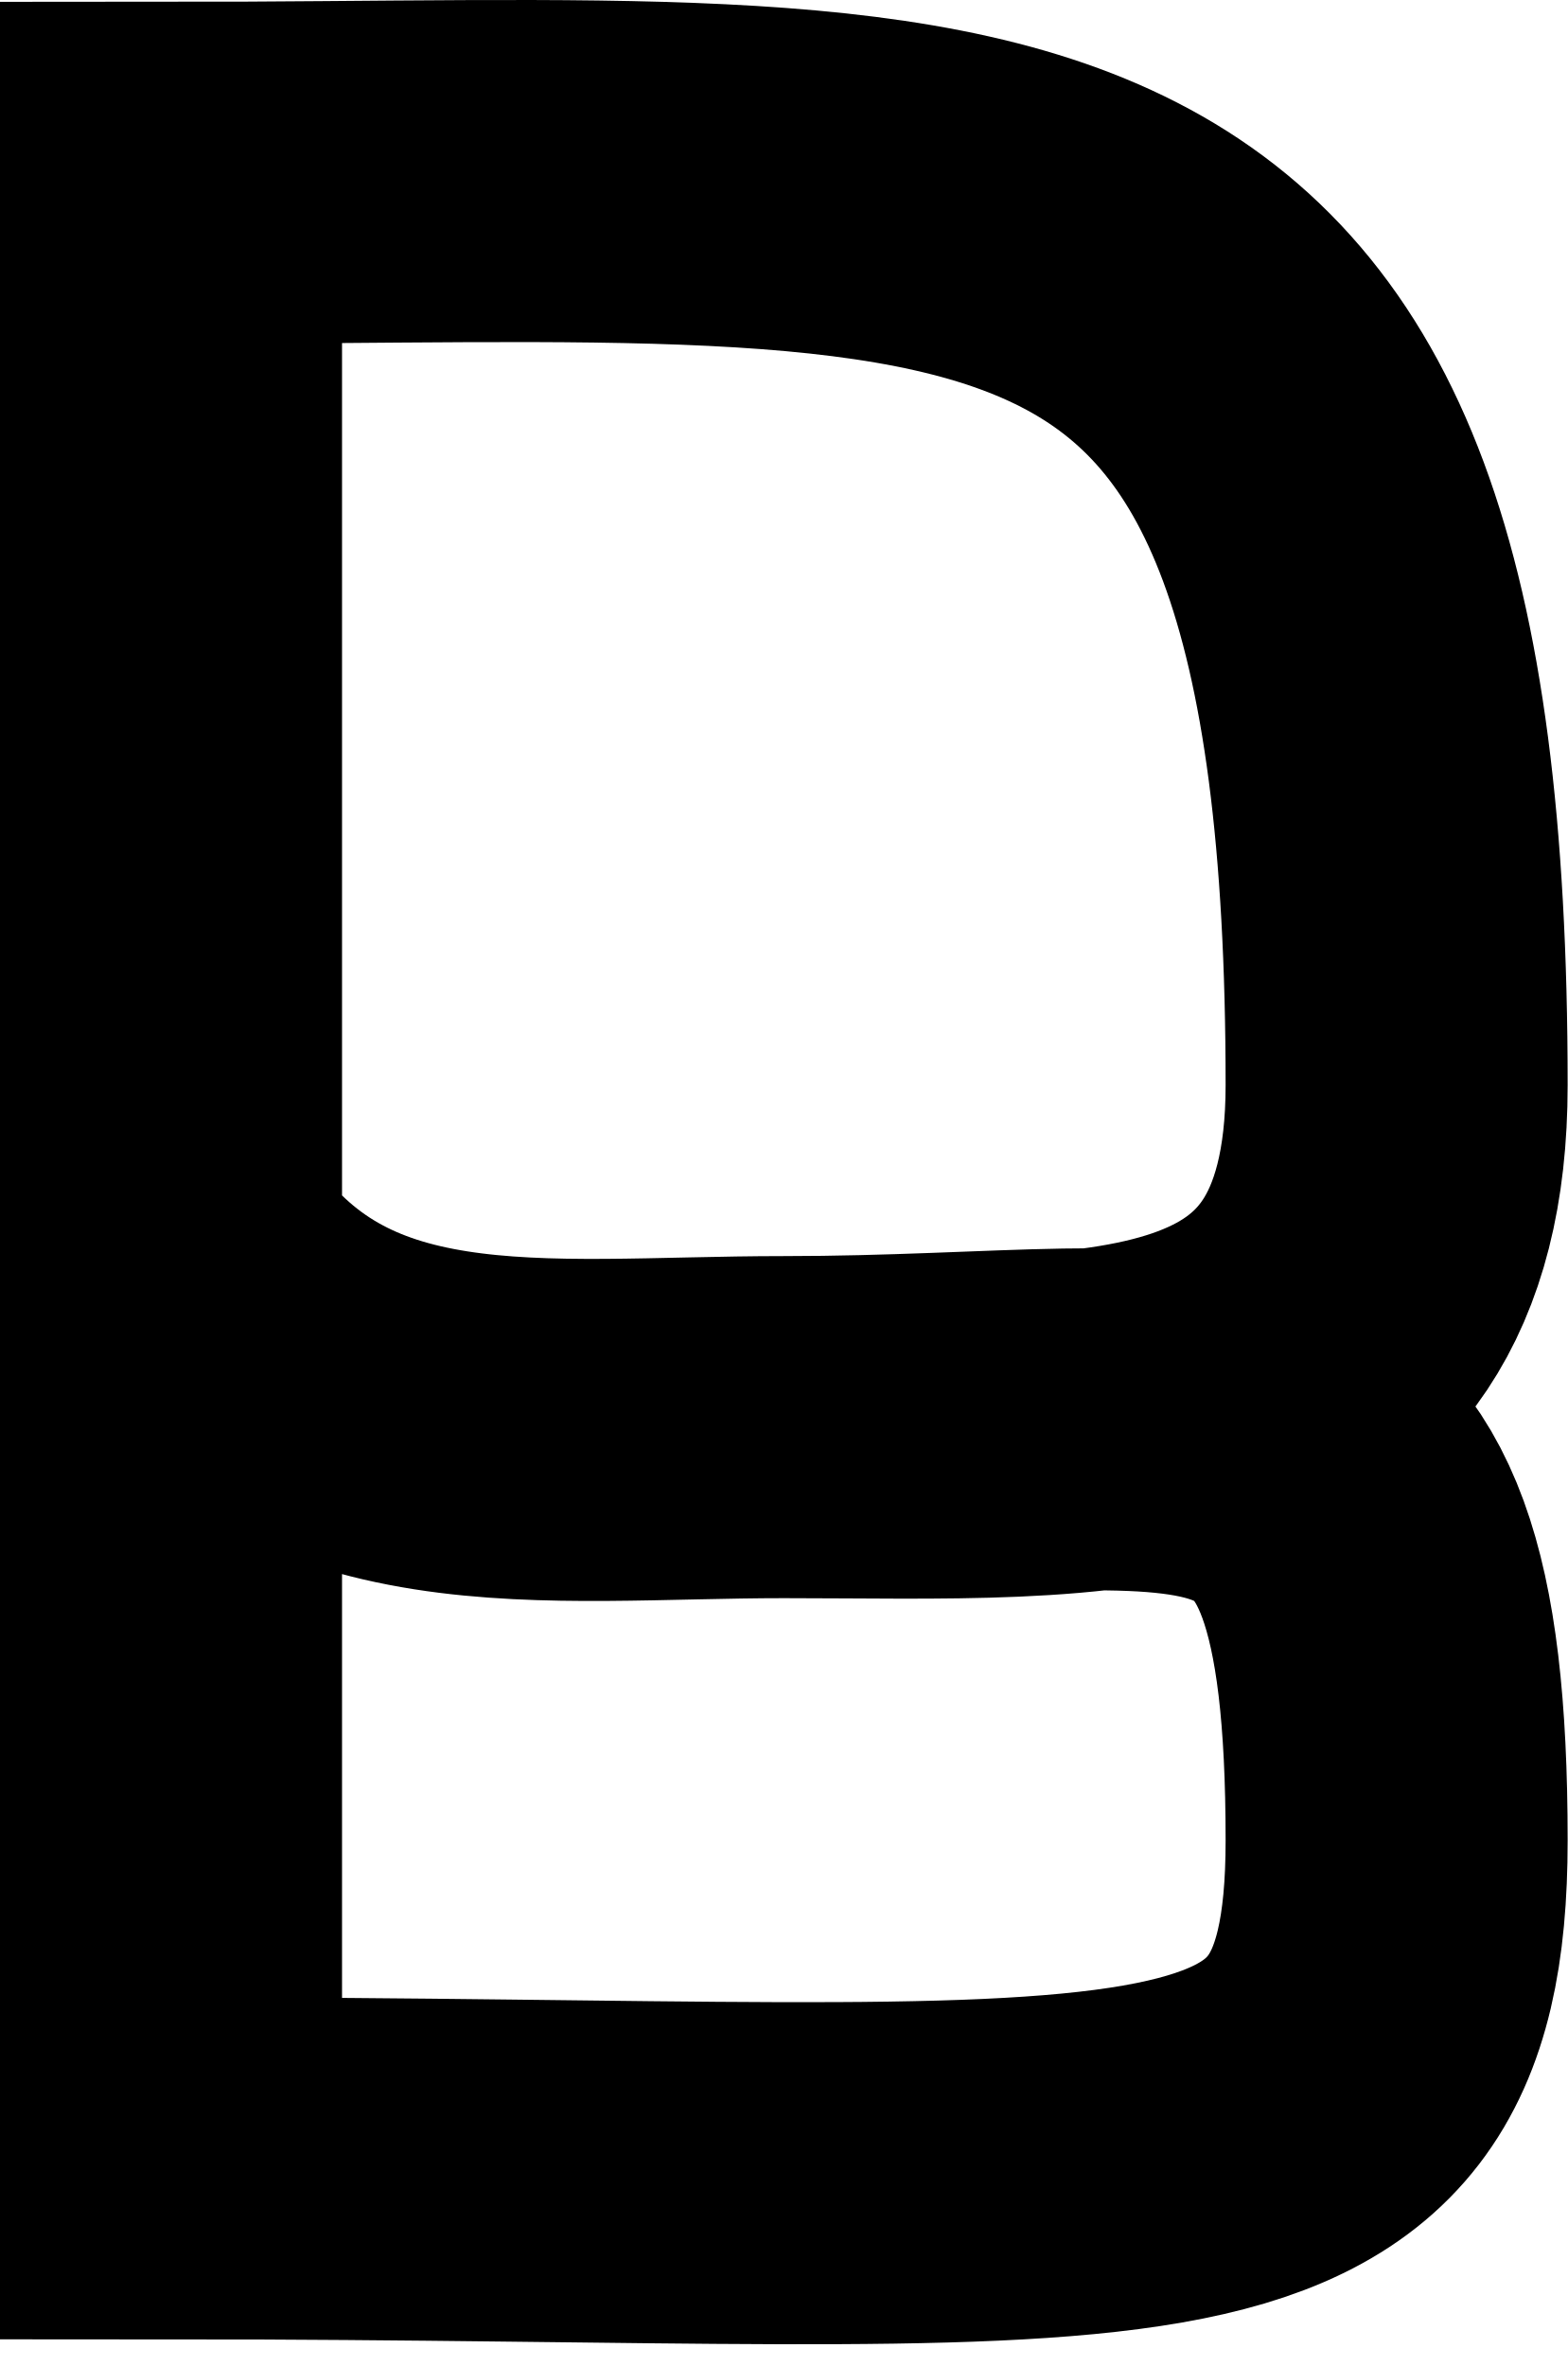
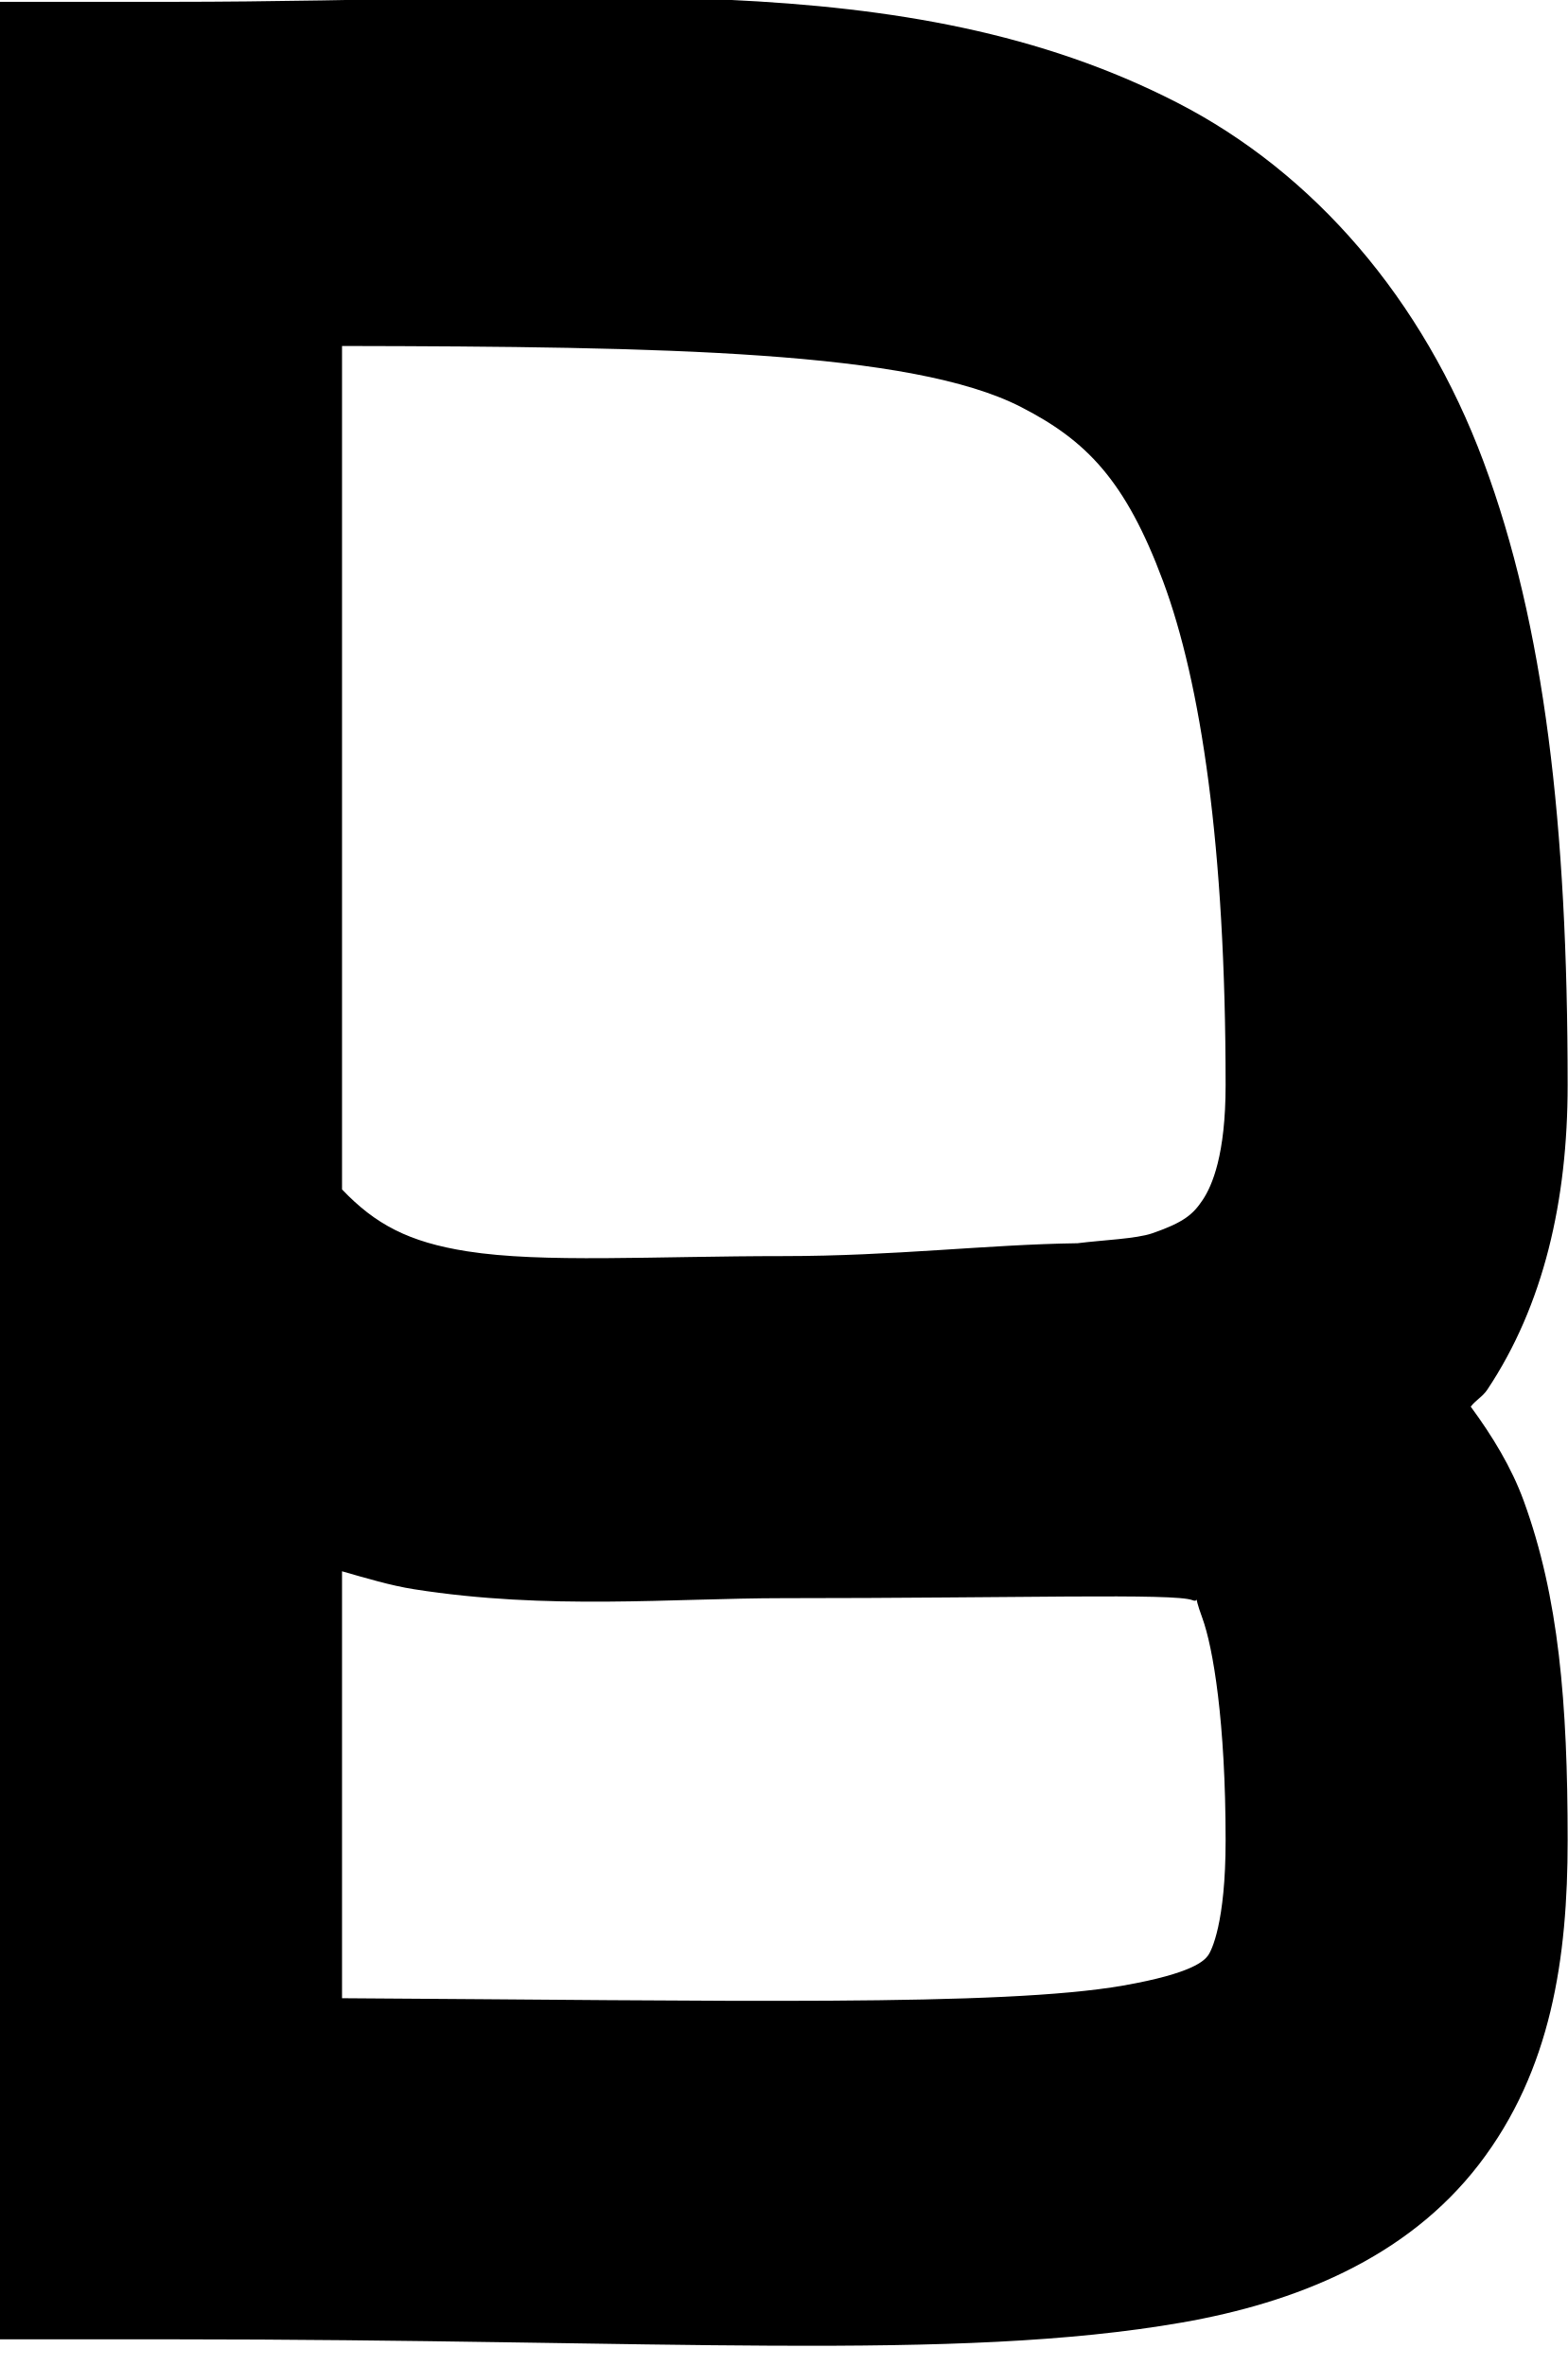
- <svg xmlns="http://www.w3.org/2000/svg" width="55" height="83" viewBox="0 0 55 83" fill="none">
-   <path d="M6 44.064V6.064C35.5 6.064 49 3.064 49 38.064C49 51.064 38.5 50.064 27.5 50.064M6 44.064V76.064C40.5 76.064 49 78.564 49 64.564C49 46.564 43 50.064 27.5 50.064M6 44.064C11.046 51.423 19 50.064 27.5 50.064" stroke="black" stroke-width="12" />
+ <svg xmlns="http://www.w3.org/2000/svg" width="55" height="83" viewBox="0 0 55 83" fill="none" version="1.1" id="svg697">
+   <defs id="defs701" />
+   <path style="color:#000000;fill:#000000;-inkscape-stroke:none" d="M 25.52,-0.008 C 19.708,-0.279 13.273,0.064 6,0.064 H 0 v 44 38 h 6 c 17.105,0 27.546,0.795 35.471,-0.59 3.962,-0.692 7.87,-2.239 10.416,-5.545 C 54.433,72.624 55,68.672 55,64.564 55,59.731 54.689,56.02 53.457,52.646 53.028,51.472 52.358,50.376 51.6,49.346 51.772,49.12 52.02,48.992 52.18,48.752 54.157,45.786 55,42.122 55,38.064 55,28.929 54.183,21.932 52.053,16.207 49.923,10.482 46.084,6.056 41.303,3.602 36.522,1.148 31.332,0.263 25.52,-0.008 Z M 12,12.137 c 11.299,0.021 19.987,0.172 23.822,2.141 2.281,1.171 3.661,2.557 4.984,6.113 C 42.13,23.947 43,29.7 43,38.064 c 0,2.442 -0.47,3.529 -0.805,4.031 -0.335,0.503 -0.659,0.787 -1.771,1.17 -0.565,0.194 -1.732,0.236 -2.621,0.348 -3.163,0.044 -6.442,0.451 -10.303,0.451 -4.57,0 -8.464,0.249 -11.111,-0.168 C 14.34,43.574 13.168,42.95 12,41.725 Z m 0,42.984 c 0.846,0.242 1.698,0.499 2.521,0.629 4.716,0.743 9.048,0.314 12.979,0.314 8.202,0 13.714,-0.178 14.334,0.07 0.31,0.124 -0.028,-0.404 0.35,0.629 C 42.561,57.796 43,60.398 43,64.564 c 0,2.893 -0.496,3.878 -0.621,4.041 -0.126,0.163 -0.499,0.616 -2.975,1.049 C 35.149,70.398 25.428,70.177 12,70.098 Z" id="path695" />
</svg>
